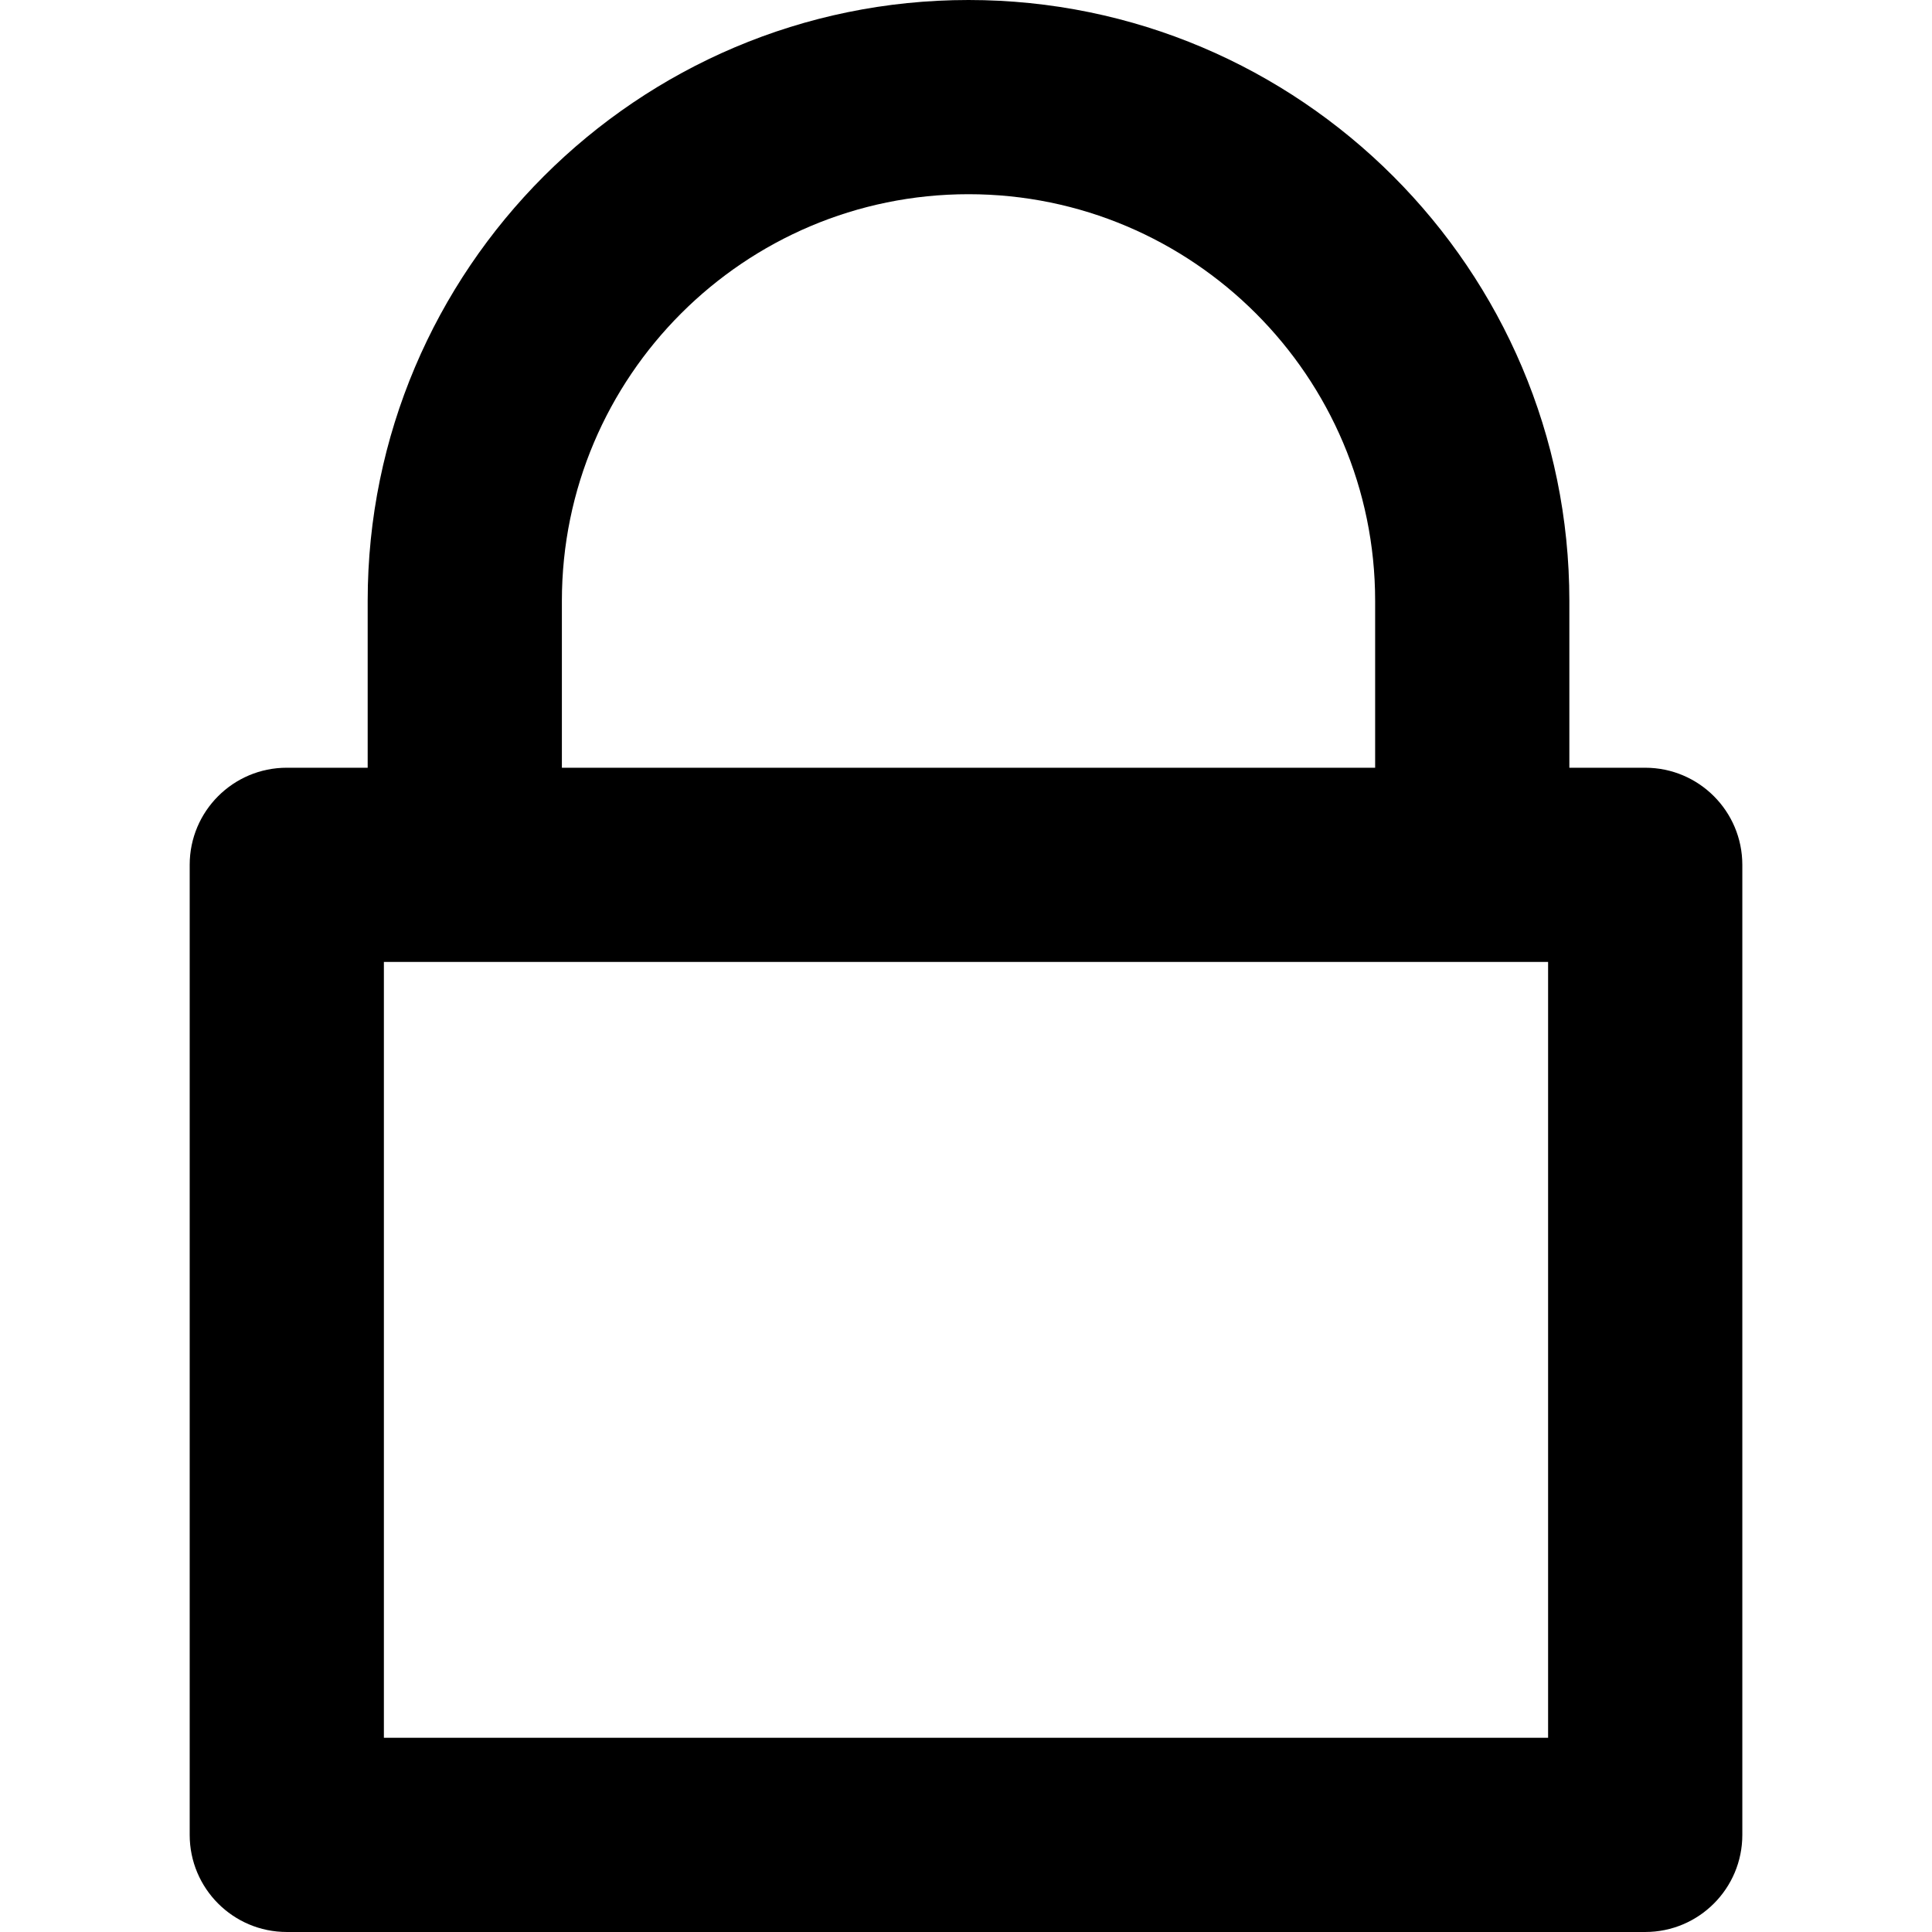
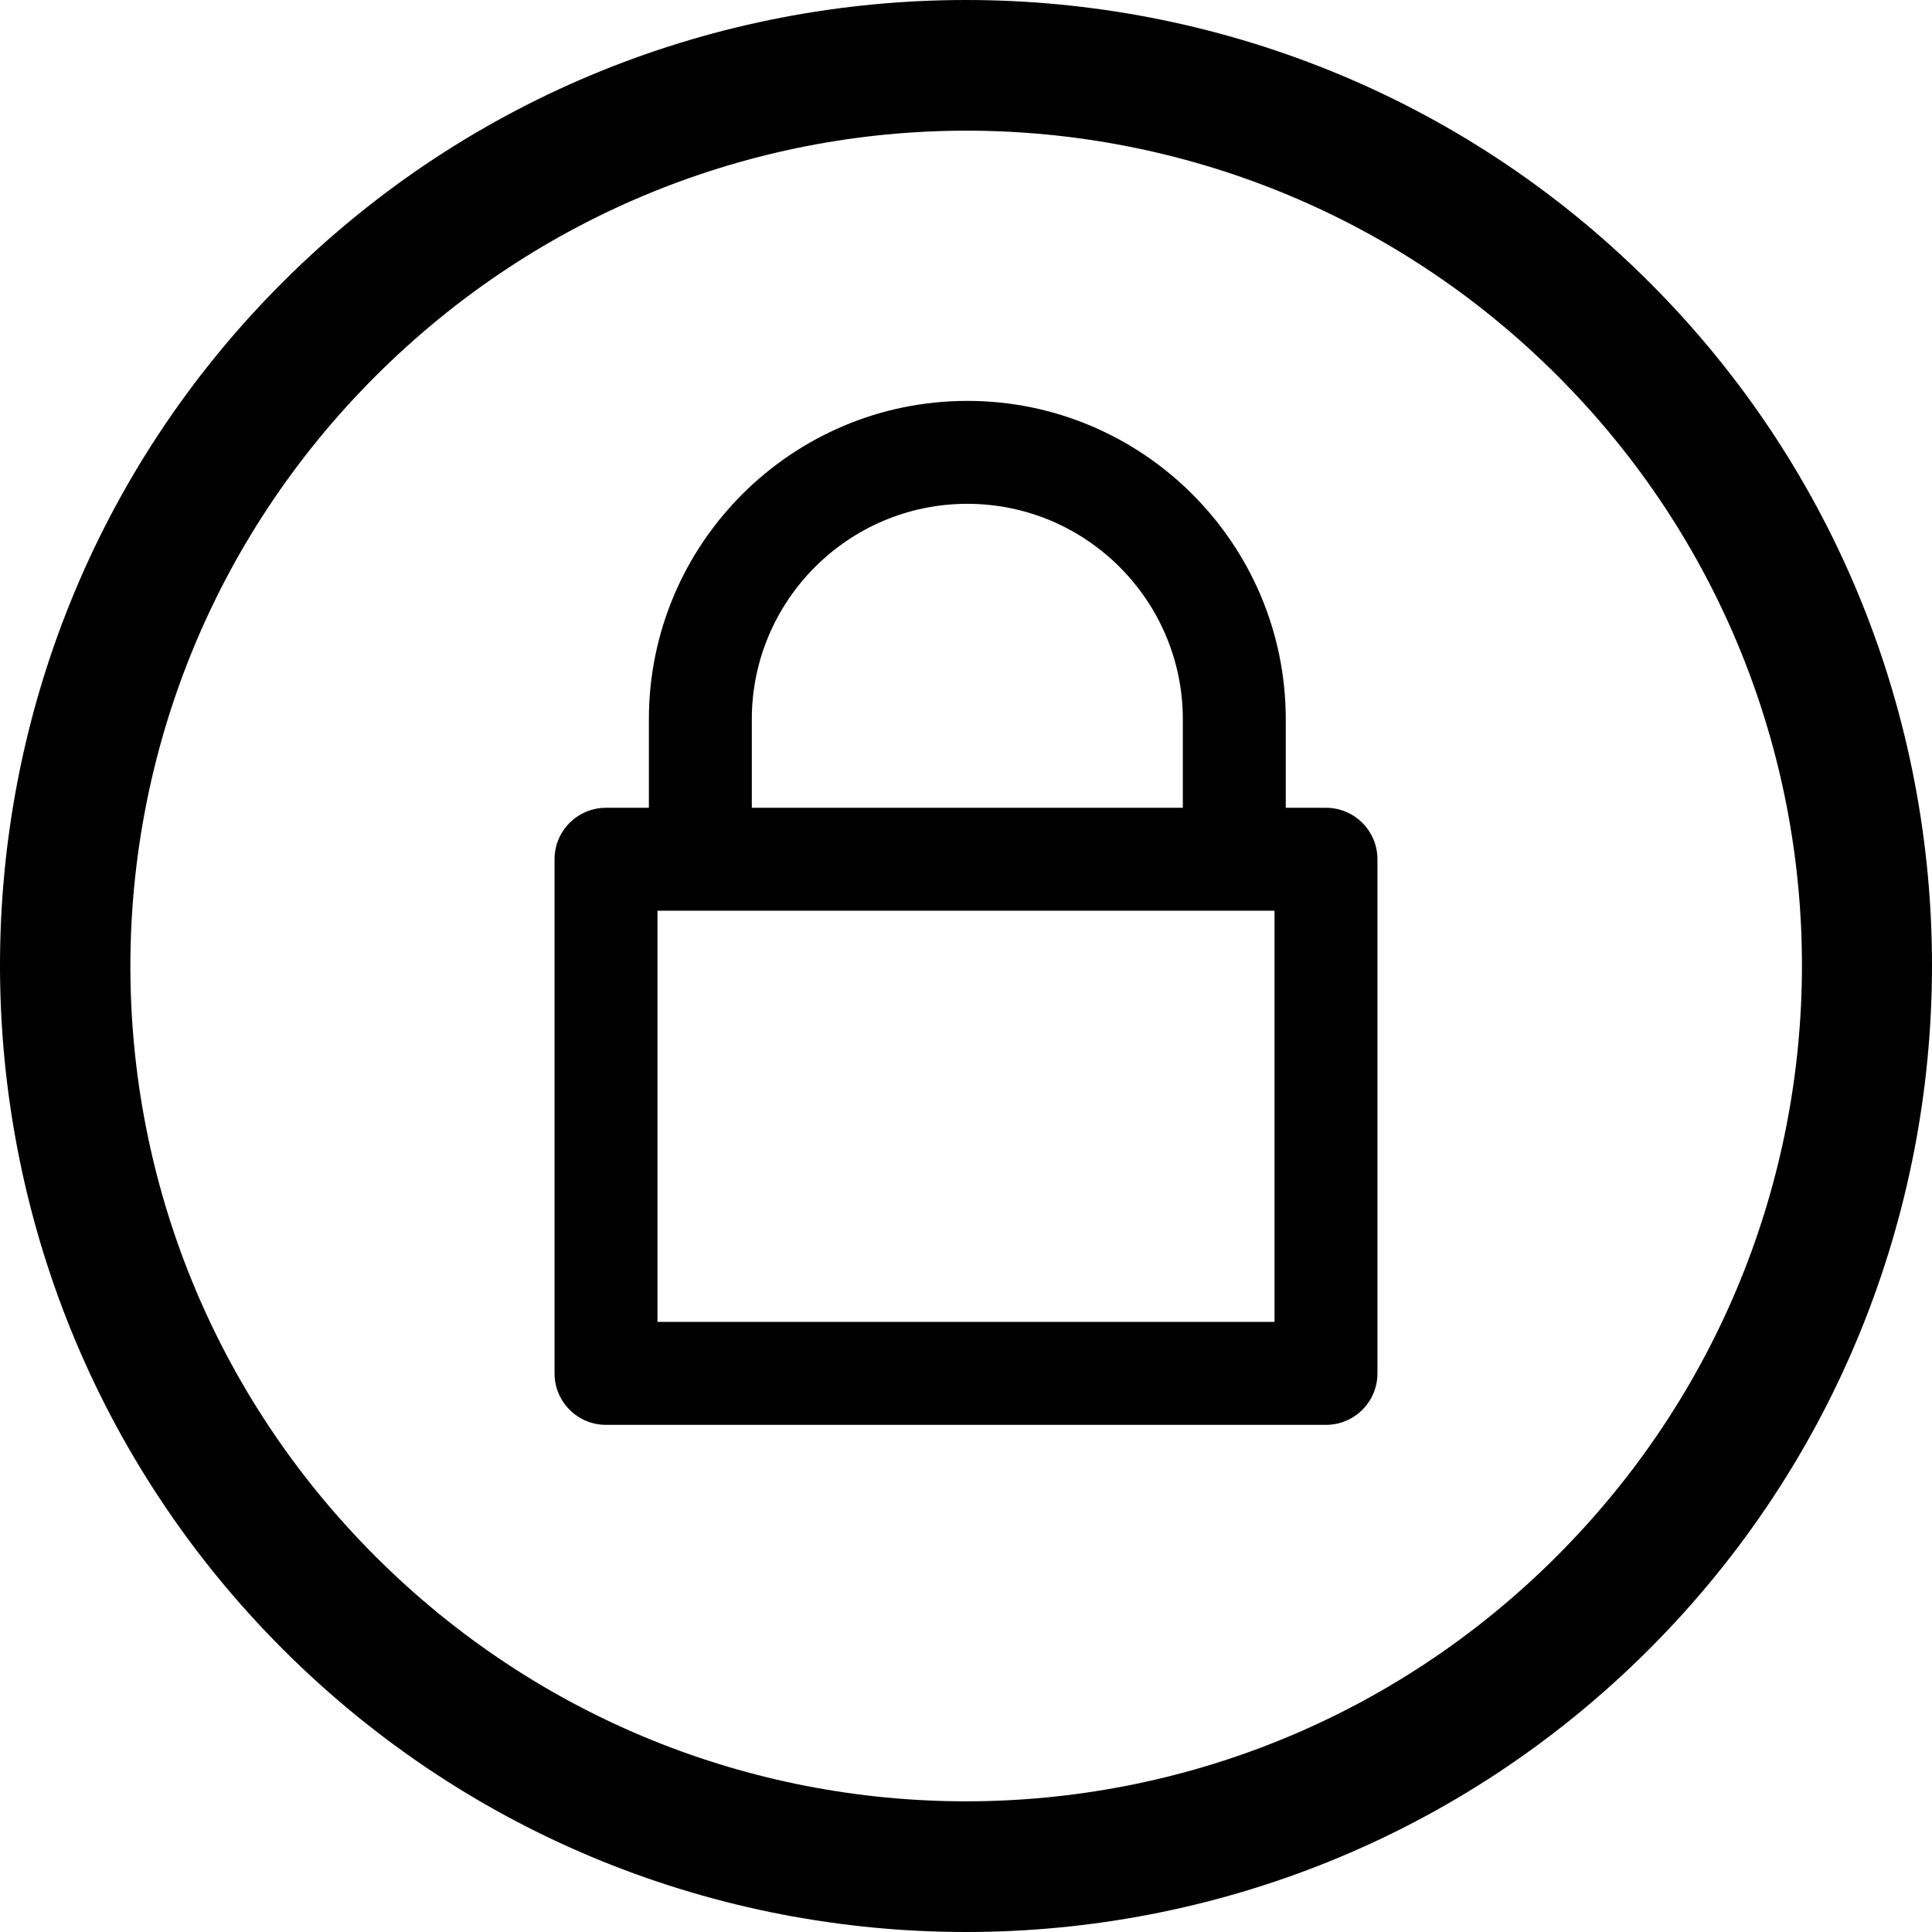
<svg xmlns="http://www.w3.org/2000/svg" version="1.1" id="Layer_1" x="0px" y="0px" width="200px" height="200px" viewBox="0 0 200 200" enable-background="new 0 0 200 200" xml:space="preserve">
-   <path d="M170.312,79.476h-7.853V62.198C162.458,27.903,134.556,0,100.26,0C65.962,0,38.062,27.903,38.062,62.198v17.277h-8.373  c-5.551,0-10.052,4.501-10.052,10.052v100.42c0,5.551,4.501,10.052,10.052,10.052h140.624c5.551,0,10.052-4.501,10.052-10.052  V89.528C180.364,83.977,175.863,79.476,170.312,79.476 M58.166,62.198c0-23.211,18.883-42.094,42.094-42.094  s42.094,18.883,42.094,42.094v17.277H58.166V62.198z M160.26,179.895H39.74V99.58h8.373h104.292h7.853V179.895z" />
+   <path d="M137.265,83.622h-4.162v-9.157C133.102,56.289,118.314,41.5,100.137,41.5c-18.178,0-32.965,14.789-32.965,32.965v9.157  h-4.438c-2.942,0-5.328,2.386-5.328,5.328v53.223c0,2.942,2.386,5.328,5.328,5.328h74.531c2.942,0,5.328-2.386,5.328-5.328V88.95  C142.593,86.008,140.207,83.622,137.265,83.622 M77.827,74.465c0-12.302,10.008-22.31,22.31-22.31s22.31,10.008,22.31,22.31v9.157  h-44.62V74.465z M131.937,136.845H68.062V94.278h4.438h55.275h4.162v42.567H131.937z" />
+   <g>
+     <path d="M170.772,29.249C151.263,9.746,125.634,0,100,0S48.737,9.746,29.228,29.249C-9.79,68.254-9.719,131.741,29.299,170.746   s102.384,39.005,141.402,0S209.79,68.254,170.772,29.249z M161.137,161.115c-33.82,33.809-88.455,33.809-122.275,0   c-33.82-33.808-33.82-88.355,0-122.164C55.772,22.046,77.884,13.538,100,13.527s44.299,8.449,61.208,25.353   C195.028,72.688,194.957,127.306,161.137,161.115z" />
+   </g>
</svg>
